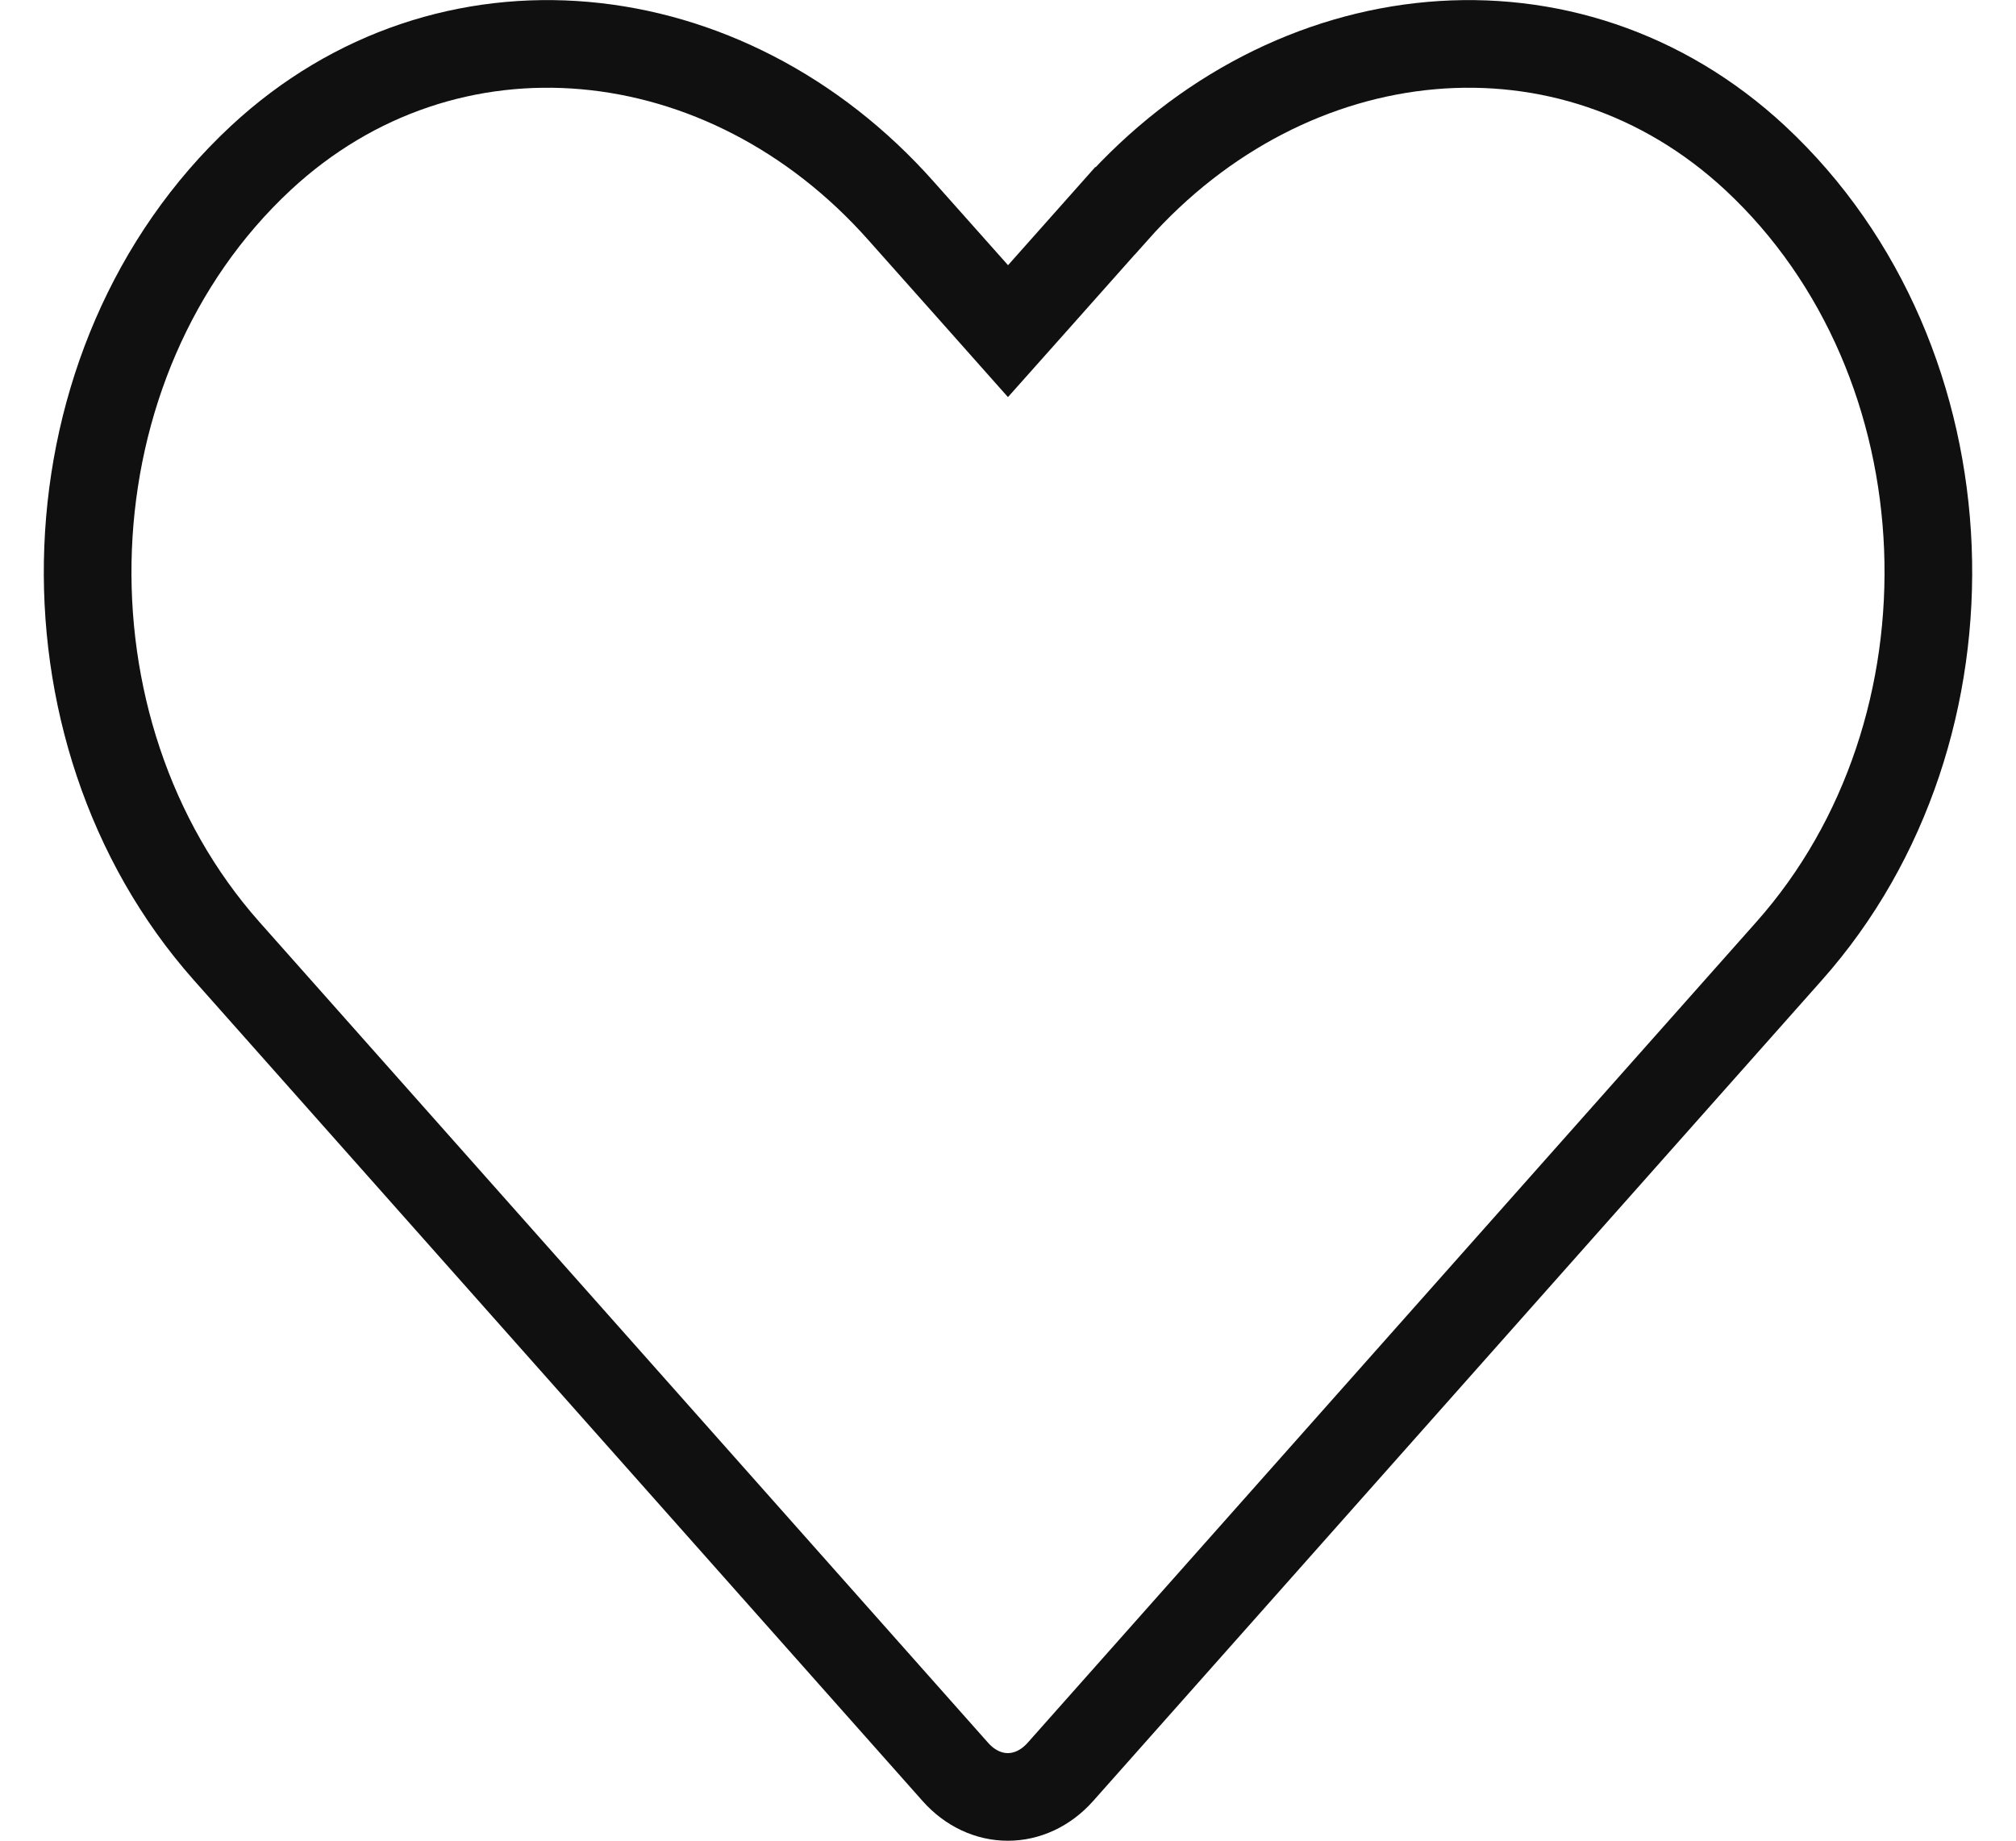
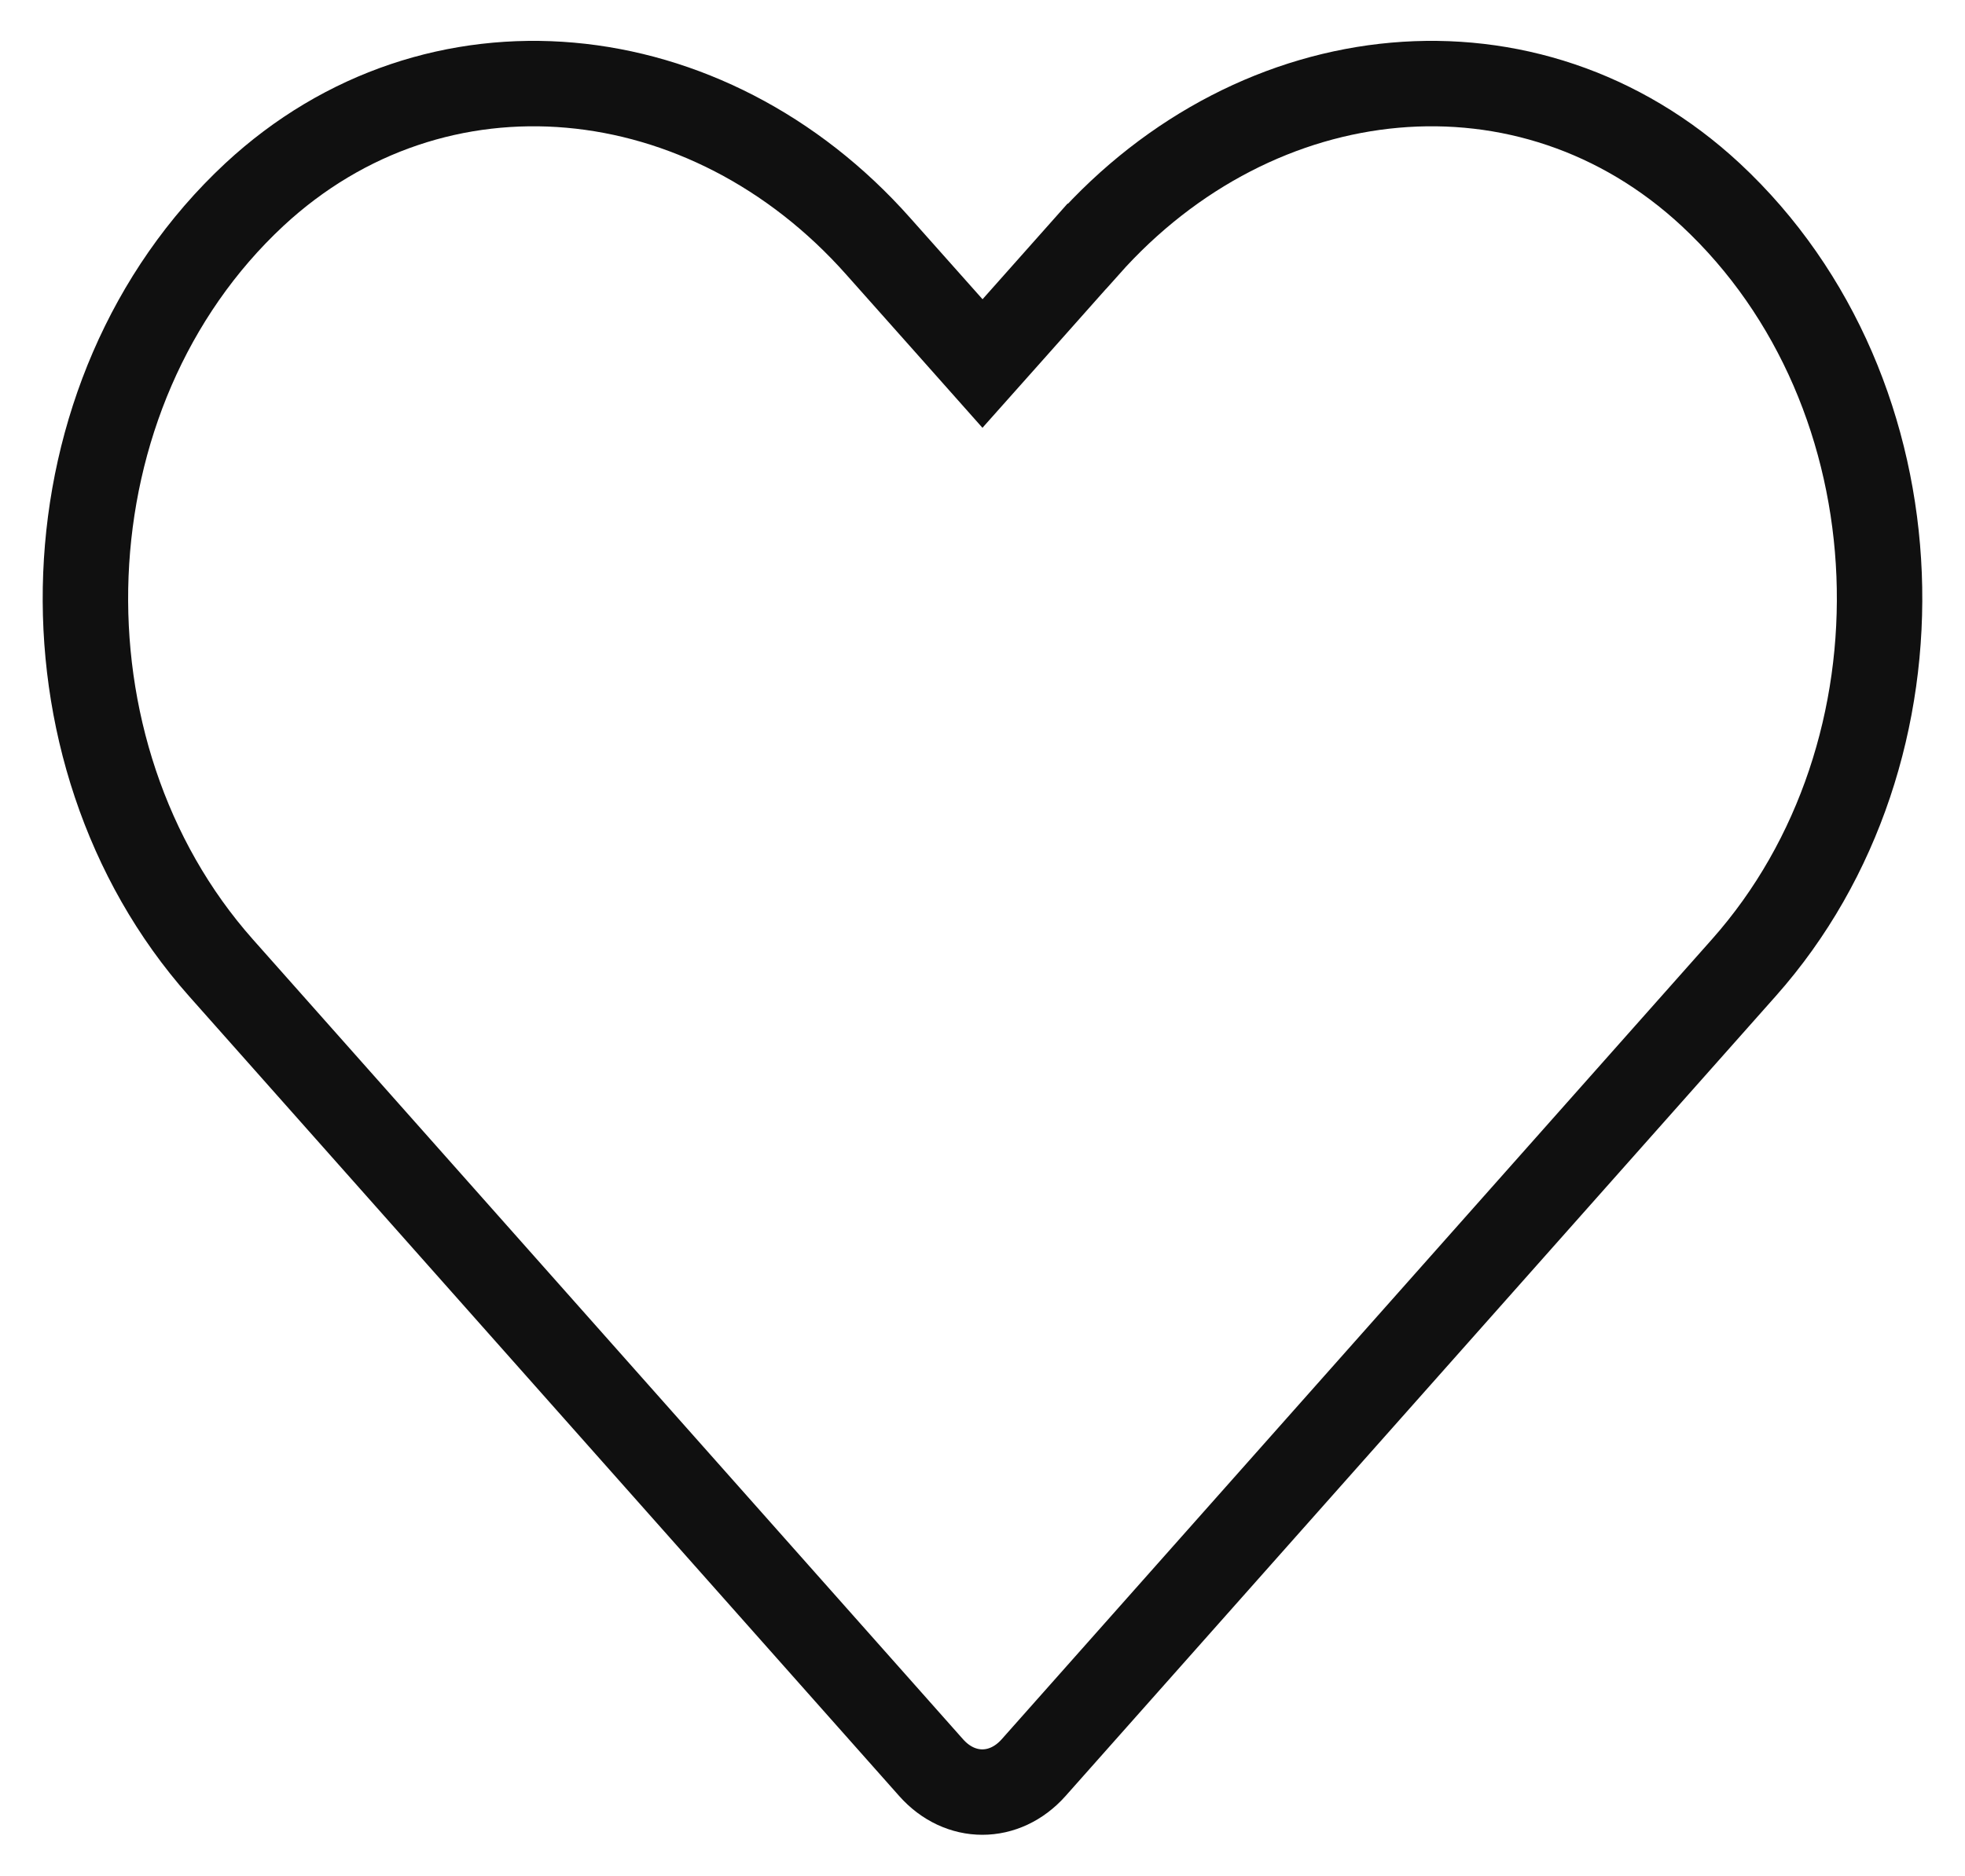
- <svg xmlns="http://www.w3.org/2000/svg" width="23" height="21" viewBox="0 0 23 21" fill="none">
+ <svg xmlns="http://www.w3.org/2000/svg" class="heart" width="22" height="21" viewBox="0 0 23 21" fill="none">
+   <defs>
+     <linearGradient id="grad1" x1="0%" x2="0%" y1="100%" y2="0%">
+       <stop offset="0%" stop-color="#FF79DA" />
+       <stop offset="100%" stop-color="#9356DC" />
+     </linearGradient>
+   </defs>
  <path d="M12.72 2.406L12.721 2.406C14.722 0.153 17.903 -0.169 20.024 1.802C22.518 4.125 22.656 8.324 20.412 10.85L20.412 10.85L12.098 20.215C11.759 20.596 11.237 20.596 10.899 20.215L2.585 10.85C0.345 8.324 0.482 4.125 2.976 1.802C5.097 -0.169 8.282 0.153 10.28 2.406L10.28 2.406L11.127 3.358L11.5 3.778L11.874 3.358L12.72 2.406Z" stroke="#101010" style="stroke:#101010;stroke:color(display-p3 0.062 0.062 0.062);stroke-opacity:1;" />
</svg>
